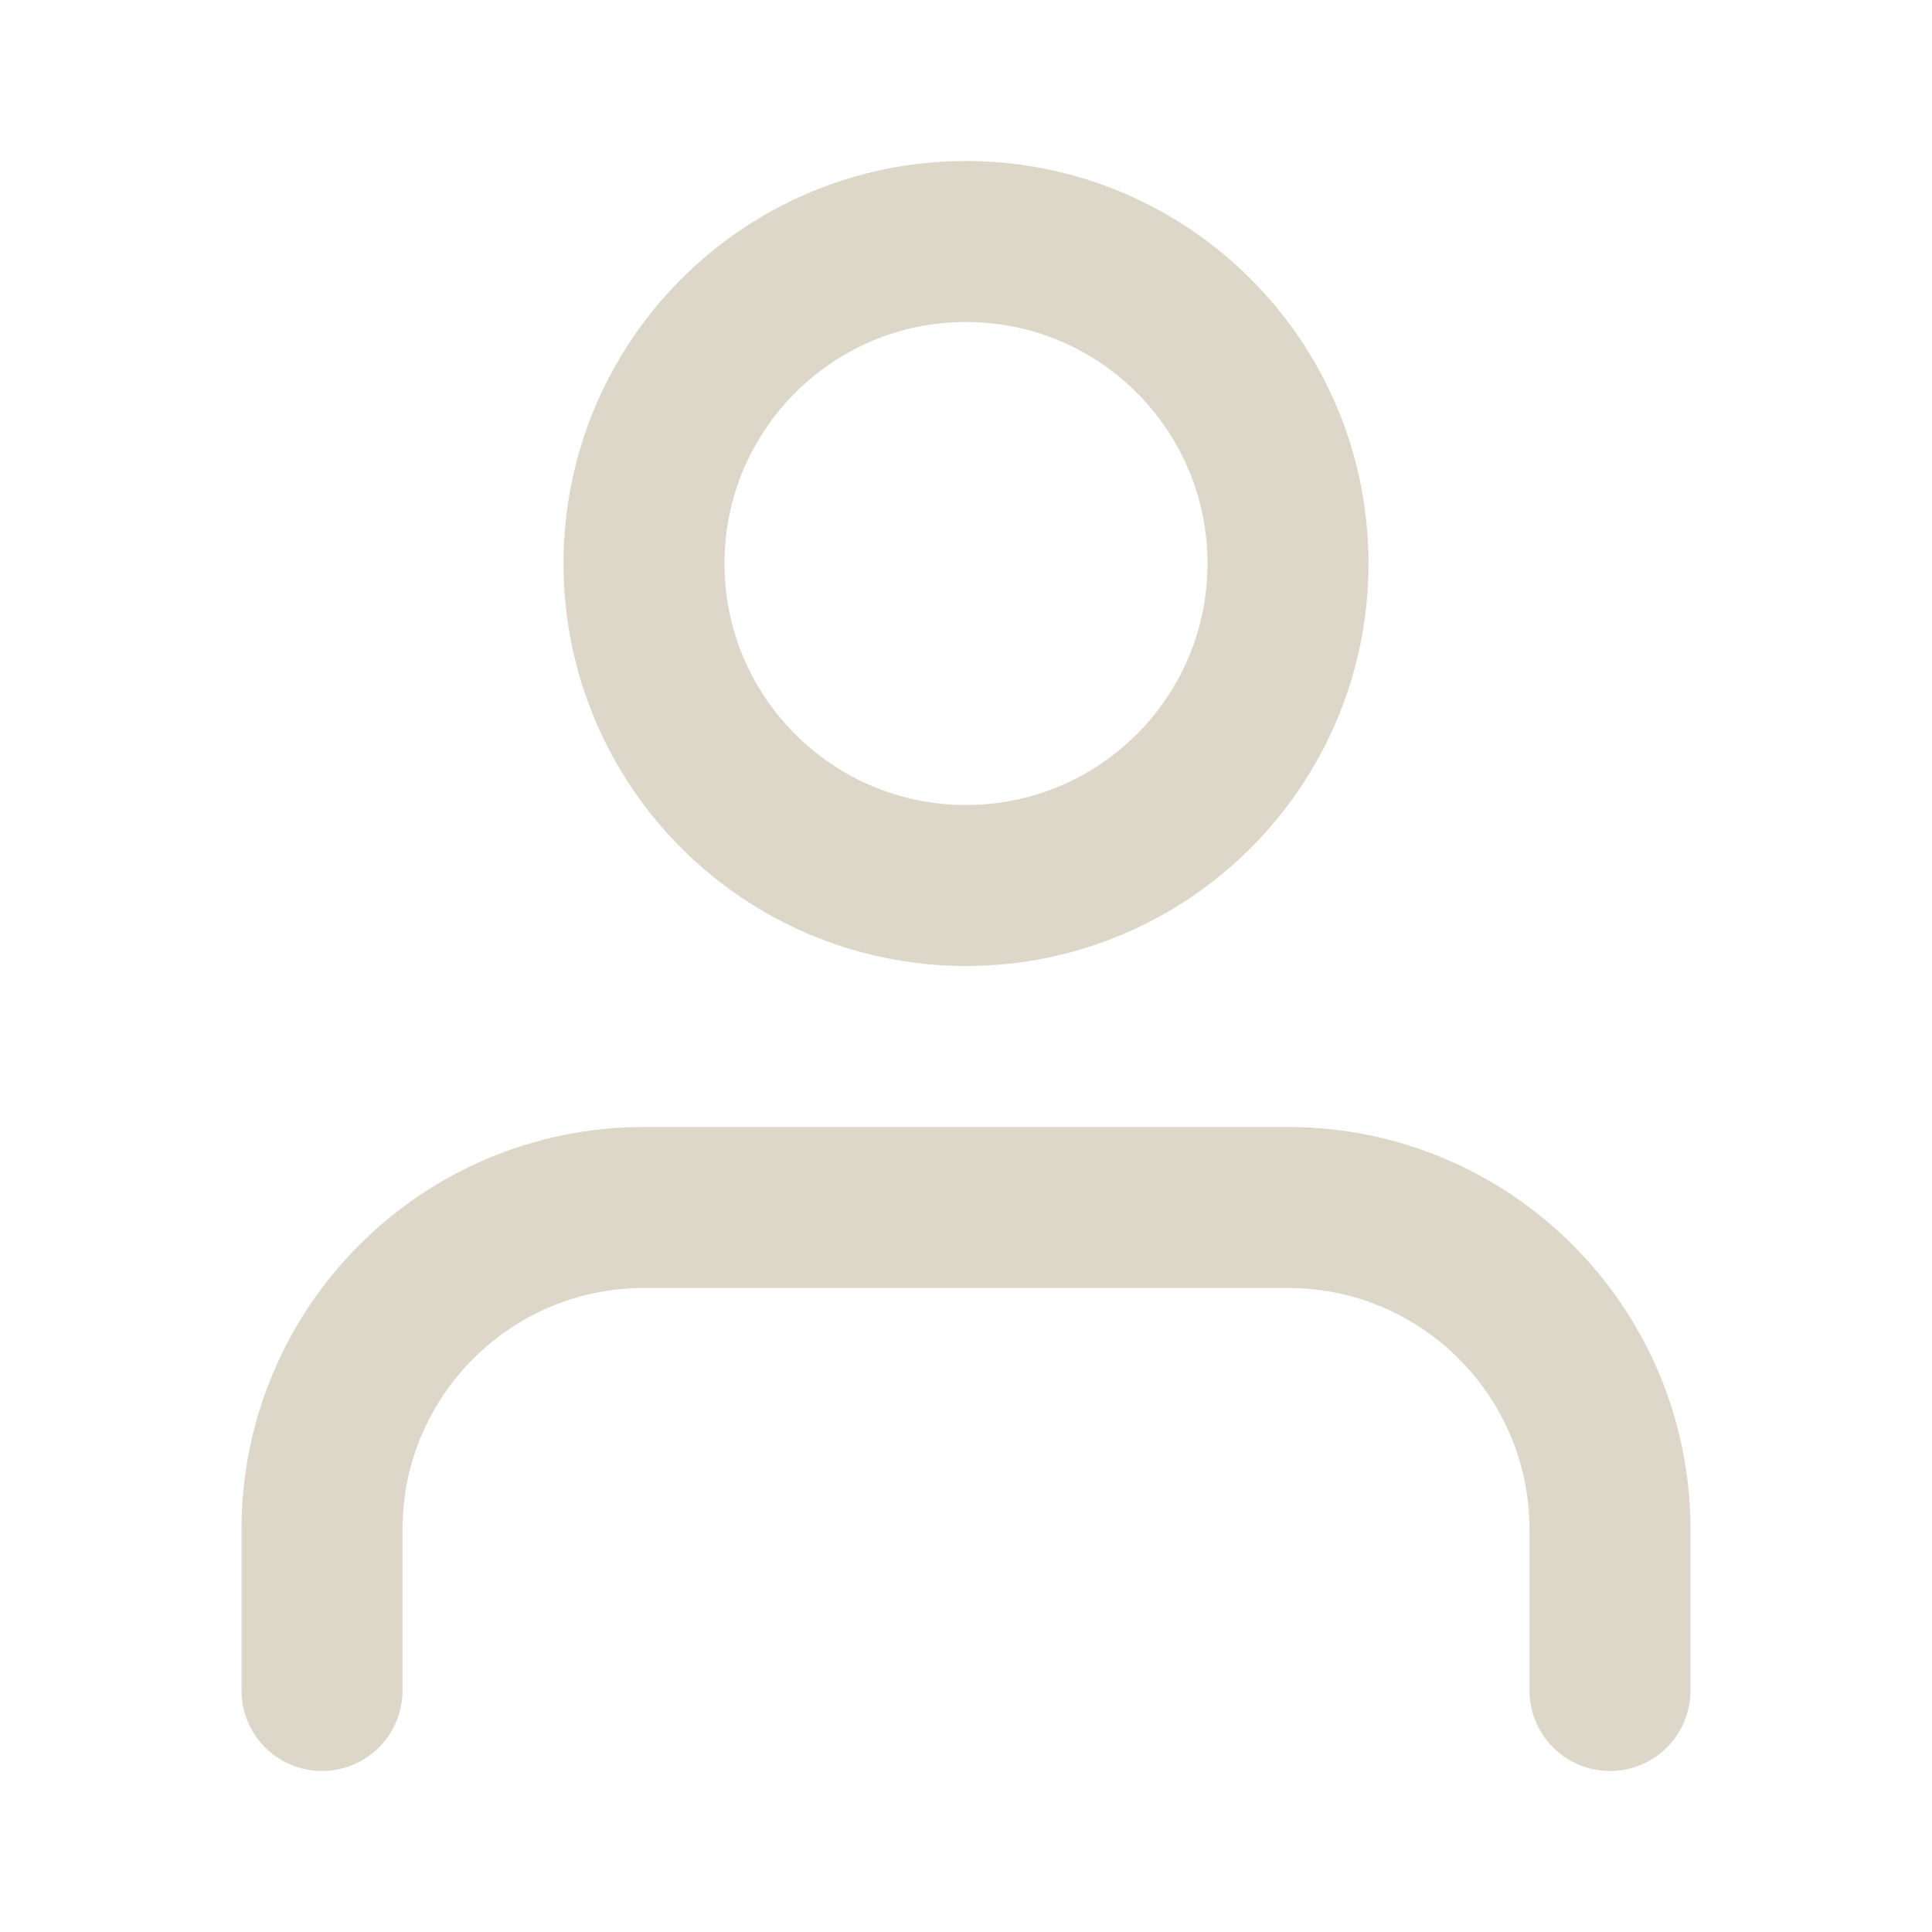
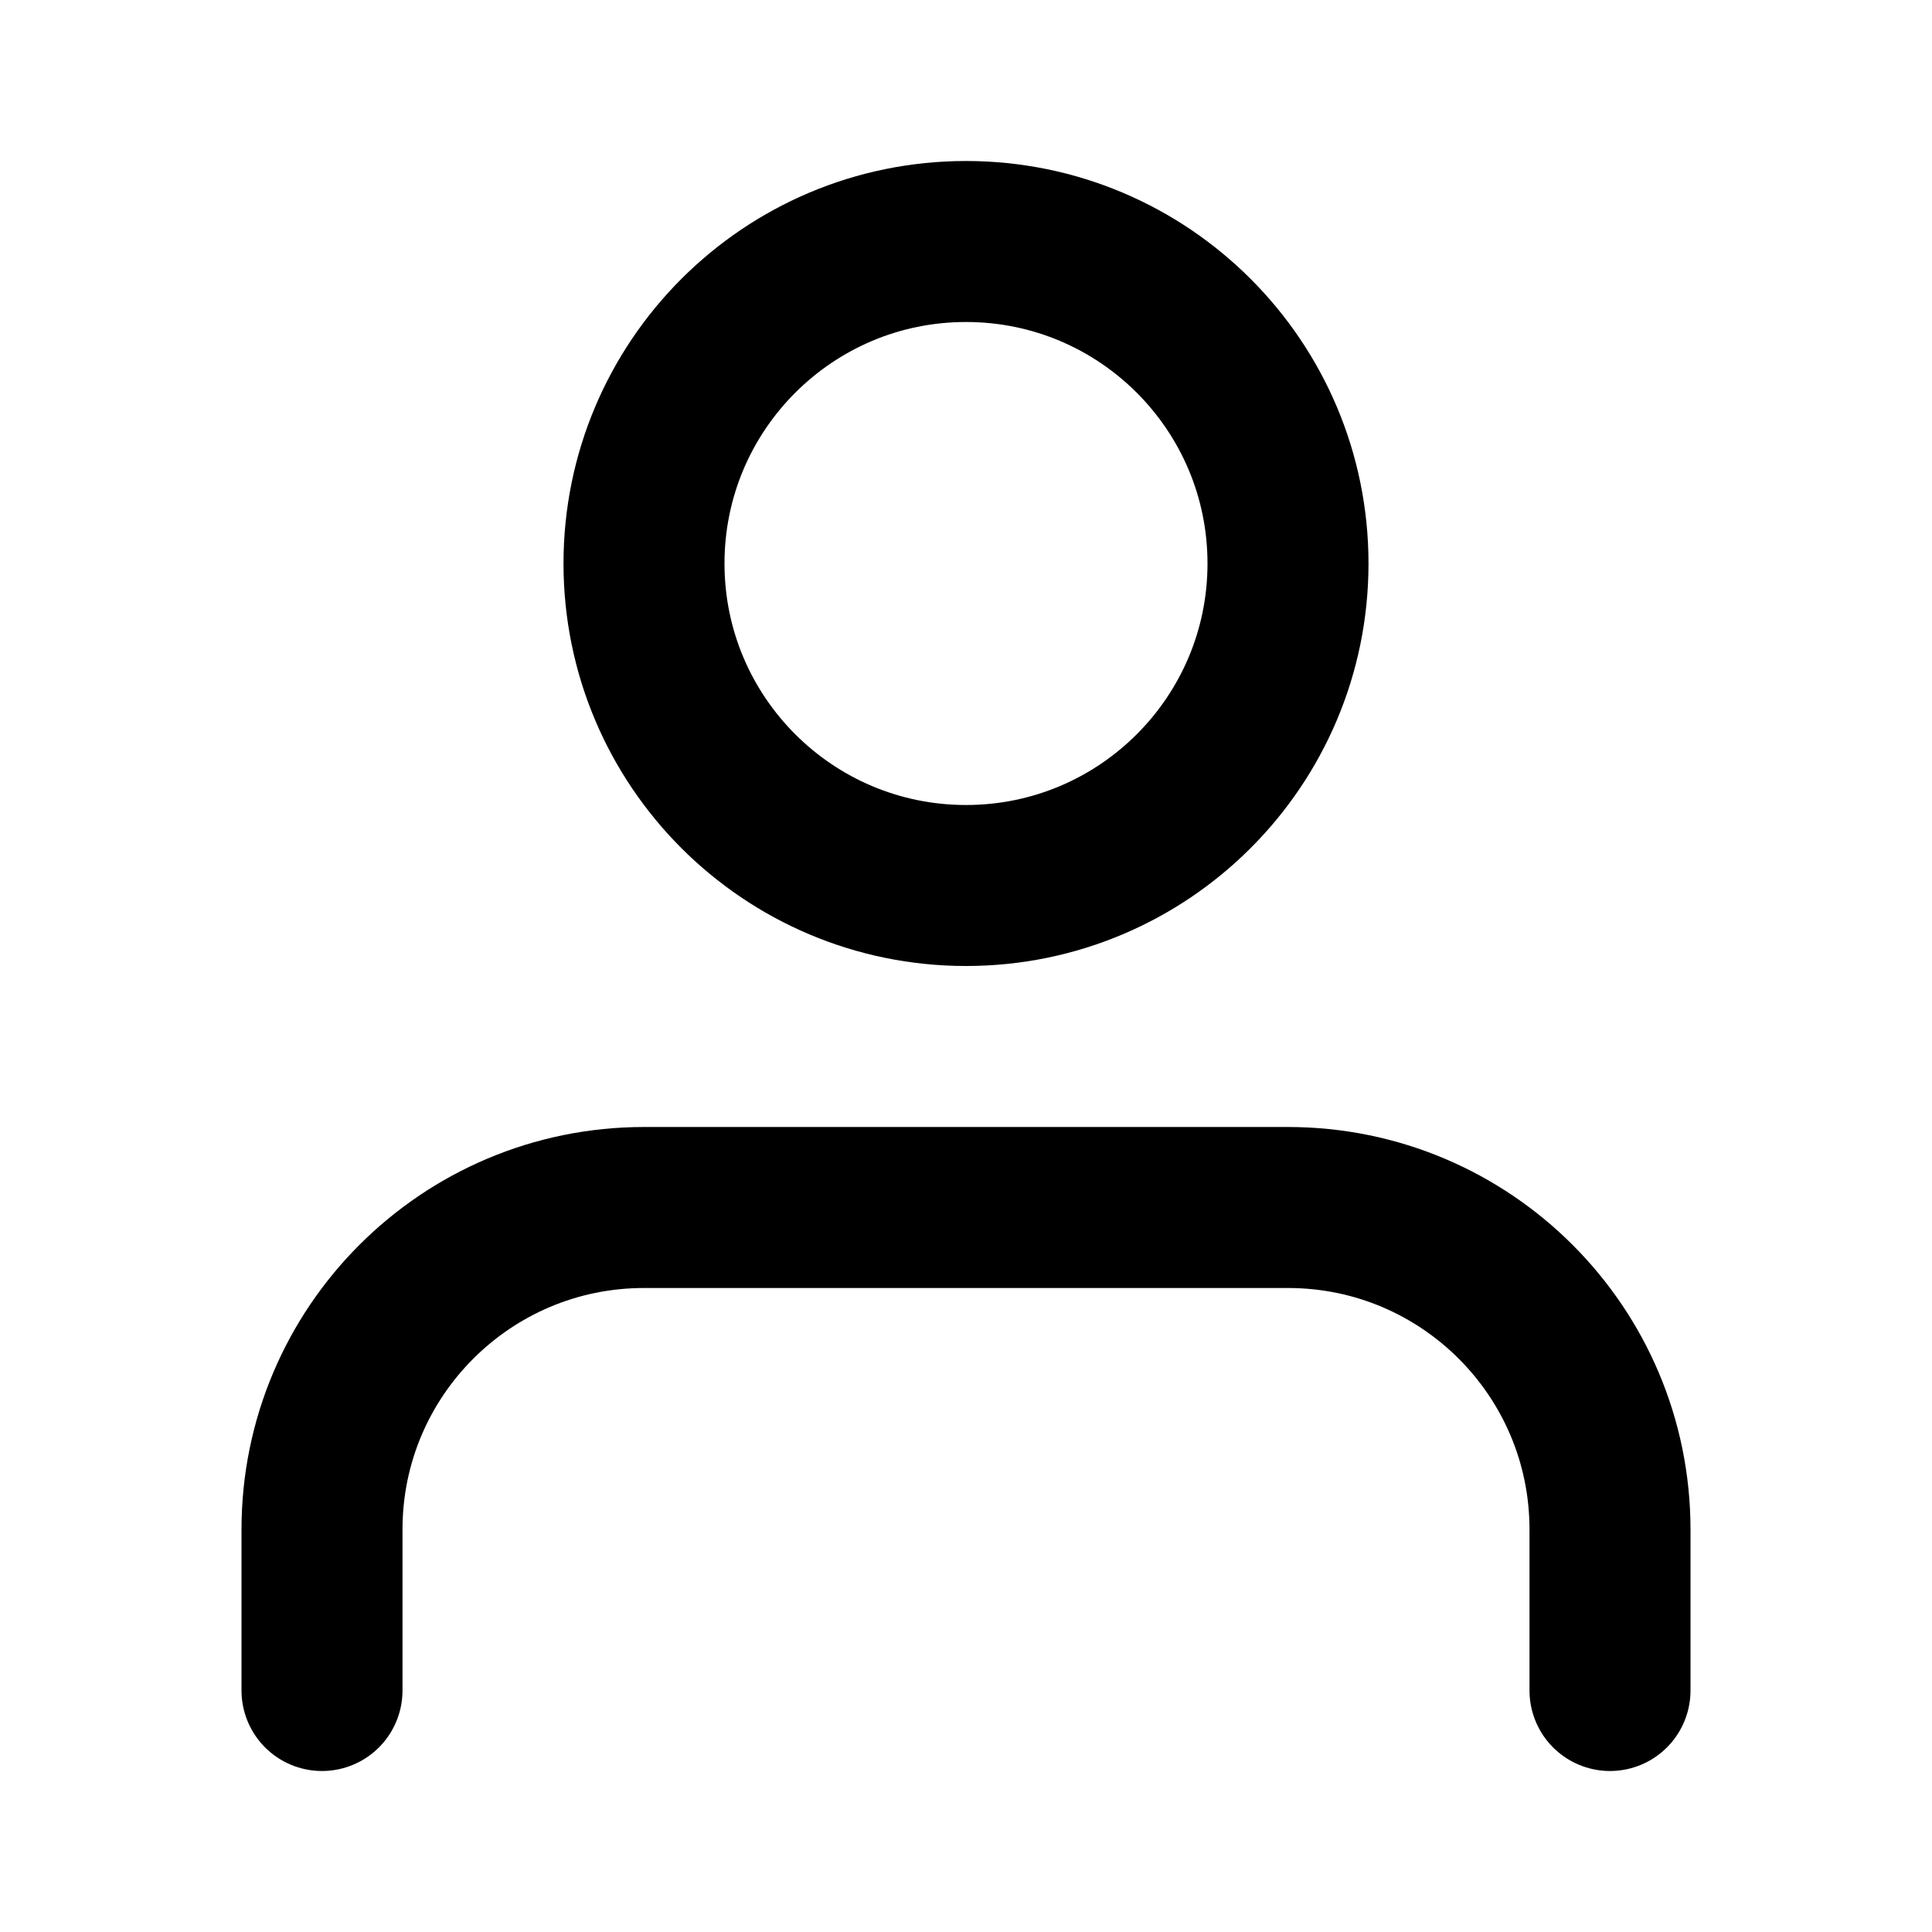
- <svg xmlns="http://www.w3.org/2000/svg" viewBox="0 0 24 24" width="24" height="24" fill="none" stroke="#DCD7C9" stroke-width="2" stroke-linecap="round" stroke-linejoin="round">
+ <svg xmlns="http://www.w3.org/2000/svg" width="24" height="24" viewBox="0 0 24 24" fill="none" stroke="#000000" stroke-width="2" stroke-linecap="round" stroke-linejoin="round">
  <path d="M20 21v-2a4 4 0 0 0-4-4H8a4 4 0 0 0-4 4v2" />
  <circle cx="12" cy="7" r="4" />
</svg>
